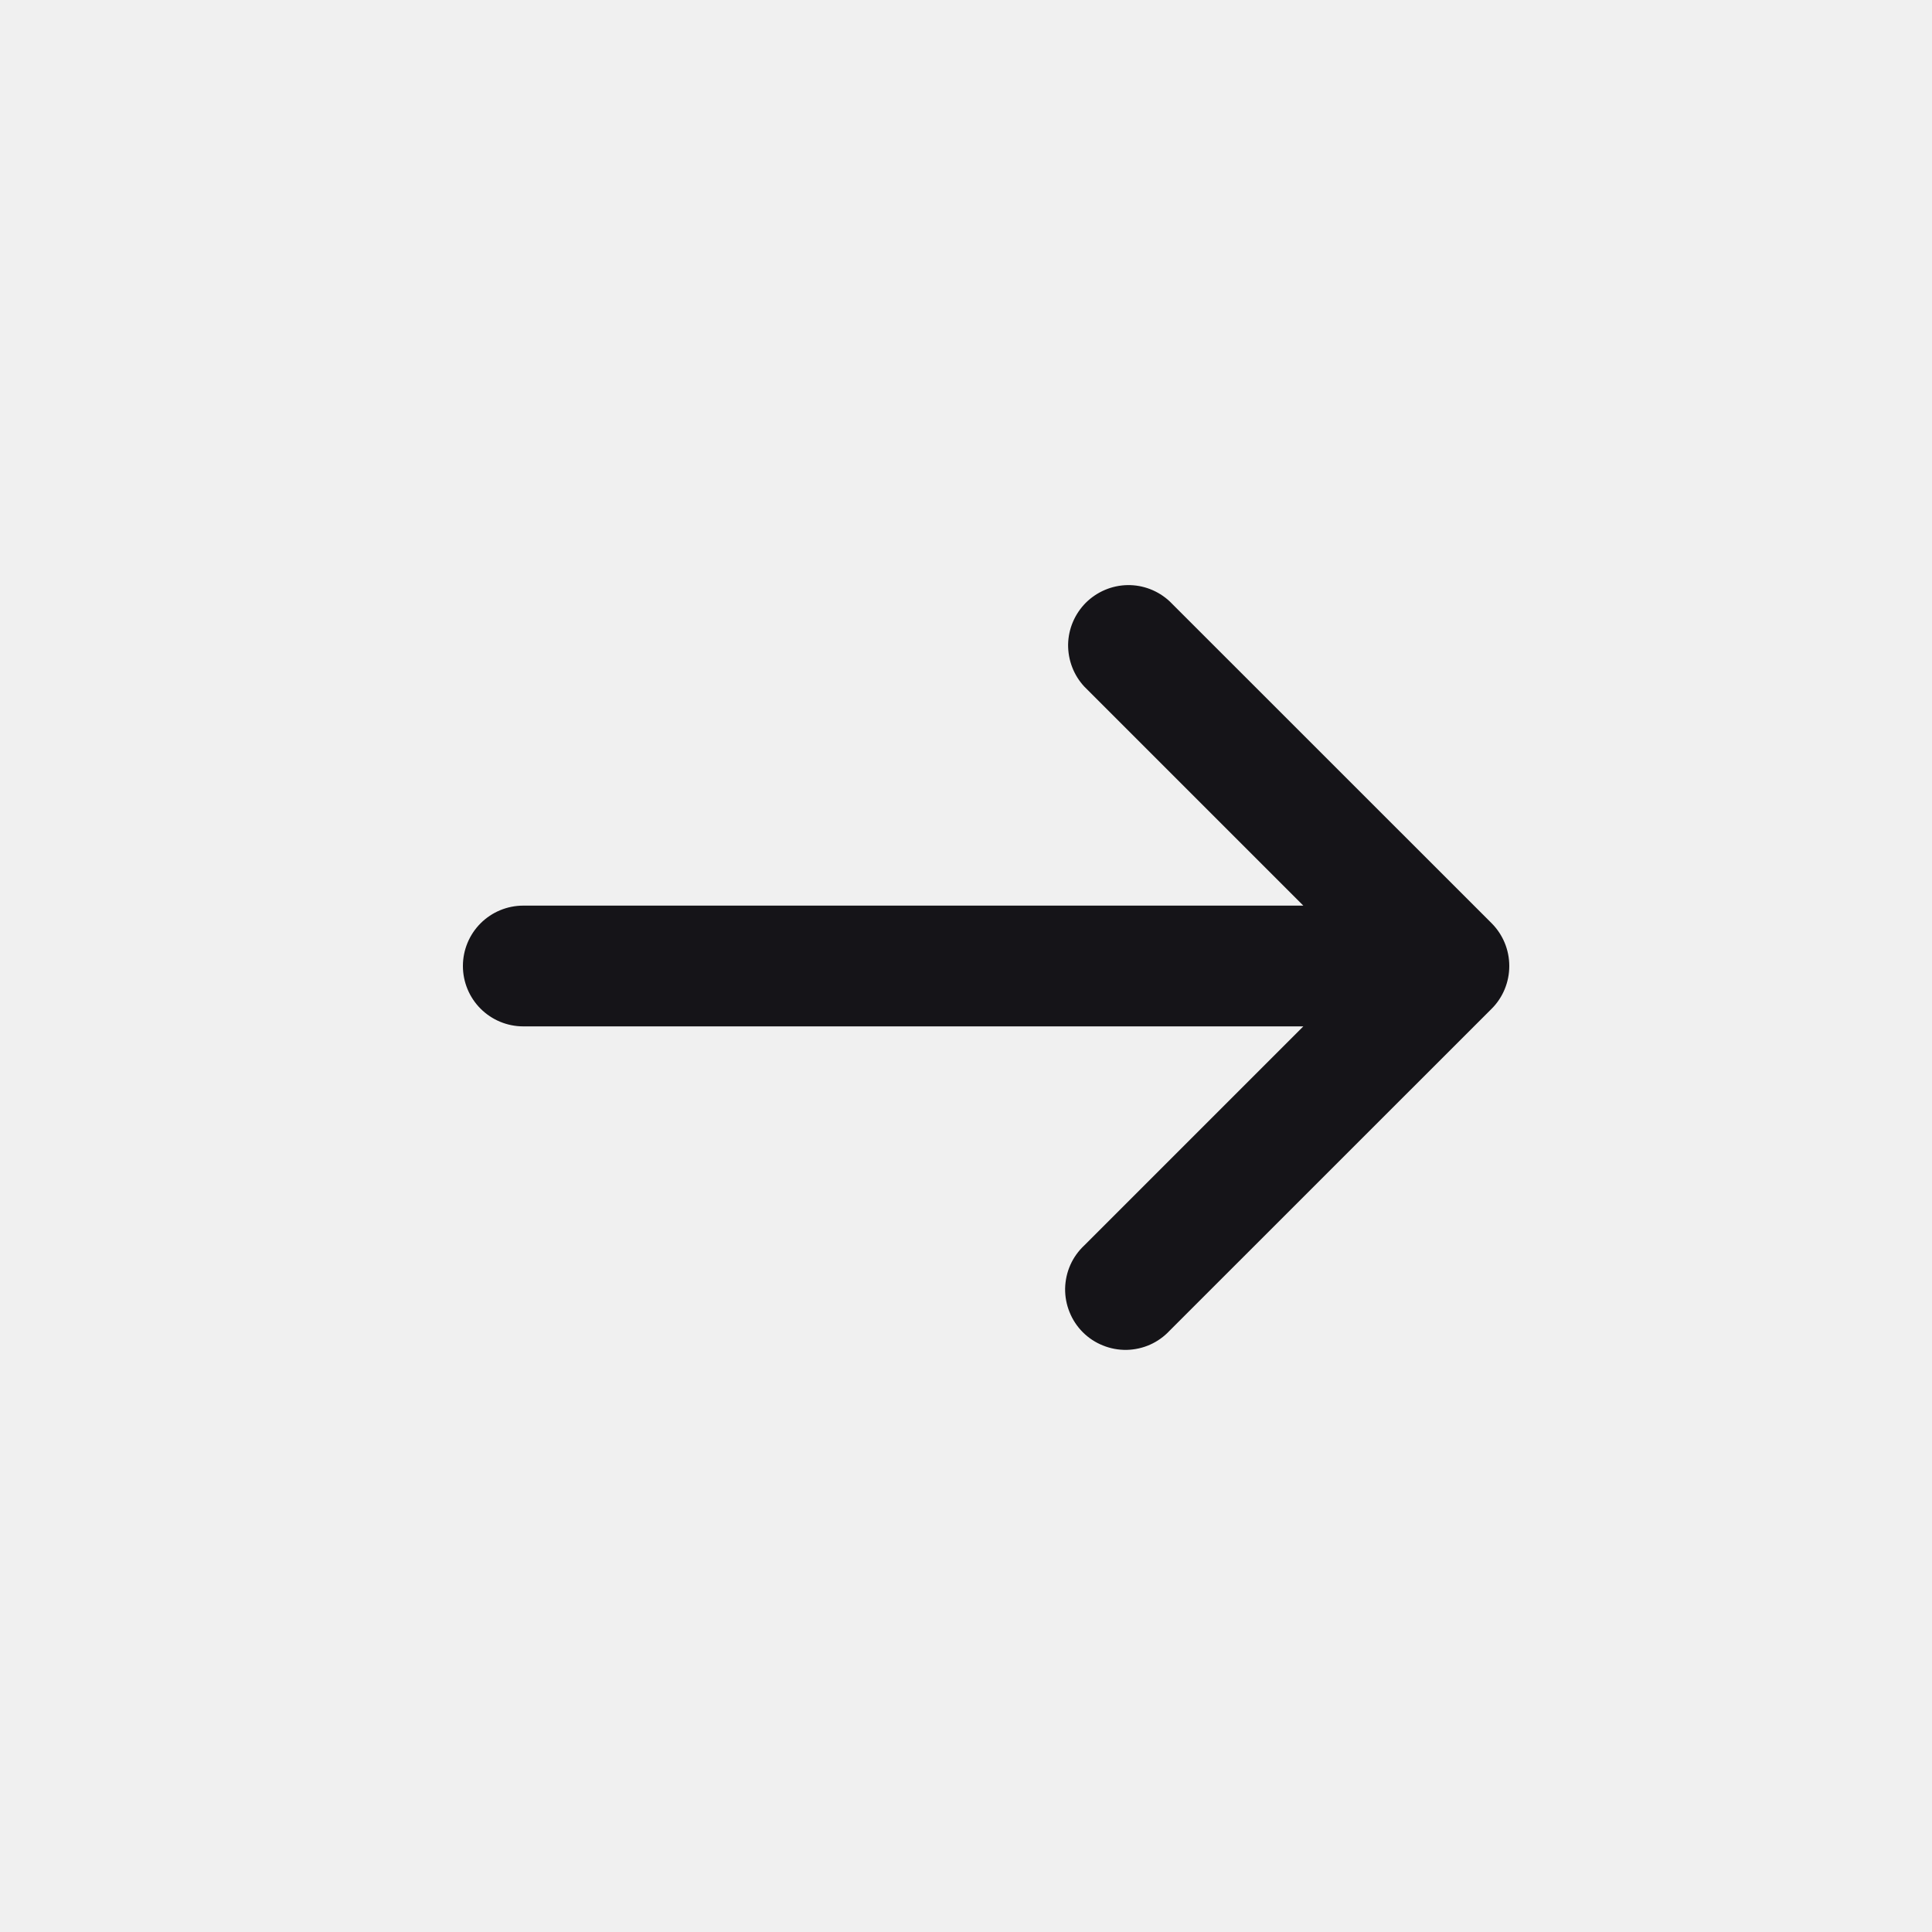
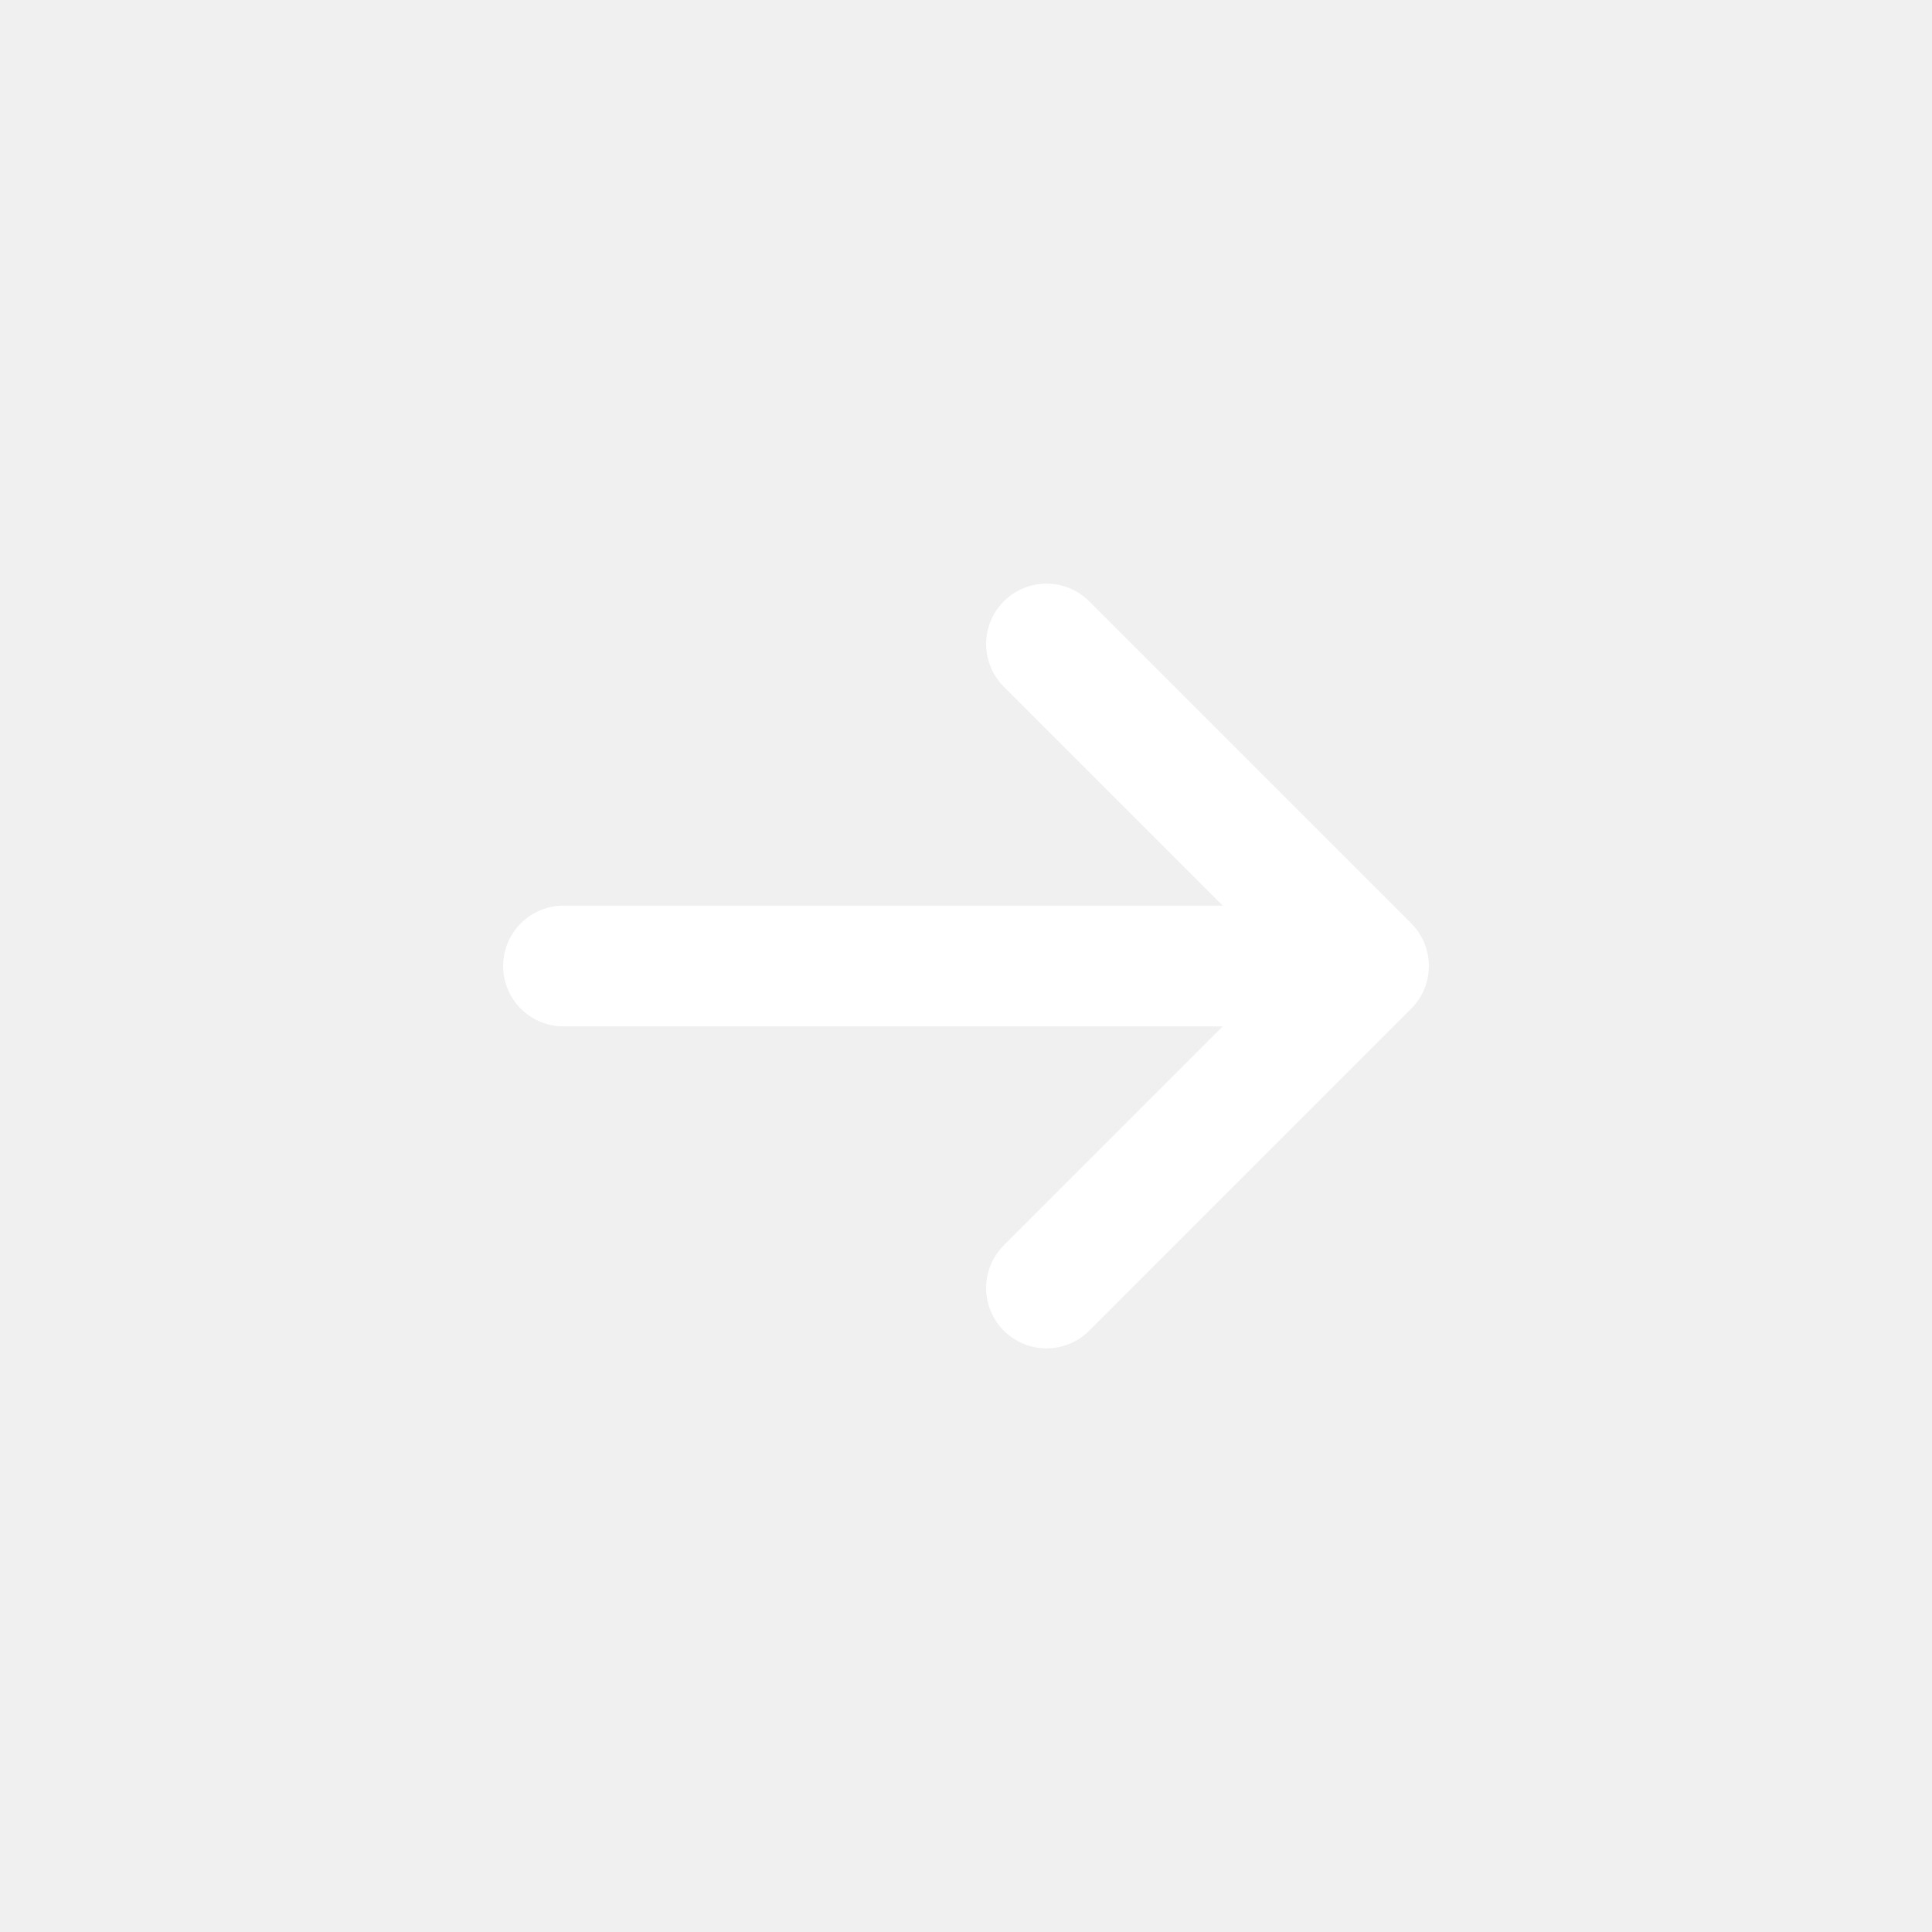
- <svg xmlns="http://www.w3.org/2000/svg" width="20" height="20" viewBox="0 0 20 20" fill="none">
-   <path d="M11.225 7.108C11.115 6.99 11.055 6.833 11.057 6.671C11.06 6.509 11.126 6.355 11.24 6.24C11.355 6.126 11.509 6.06 11.671 6.057C11.833 6.054 11.99 6.115 12.108 6.225L15.442 9.558C15.559 9.676 15.624 9.834 15.624 10C15.624 10.166 15.559 10.325 15.442 10.442L12.108 13.775C12.051 13.836 11.982 13.886 11.905 13.92C11.829 13.954 11.746 13.972 11.662 13.974C11.578 13.975 11.495 13.96 11.417 13.928C11.339 13.897 11.268 13.85 11.209 13.791C11.15 13.732 11.103 13.661 11.072 13.583C11.04 13.505 11.025 13.422 11.026 13.338C11.028 13.254 11.046 13.171 11.08 13.095C11.114 13.018 11.164 12.949 11.225 12.892L13.492 10.625H5.417C5.251 10.625 5.092 10.559 4.975 10.442C4.858 10.325 4.792 10.166 4.792 10C4.792 9.834 4.858 9.675 4.975 9.558C5.092 9.441 5.251 9.375 5.417 9.375H13.492L11.225 7.108Z" fill="#151418" />
+ <svg xmlns="http://www.w3.org/2000/svg" width="24" height="24" viewBox="0 0 24 24" fill="none">
+   <path d="M7 12H17M17 12L13 8M17 12L13 16" stroke="white" stroke-width="1.5" stroke-linecap="round" stroke-linejoin="round" />
</svg>
